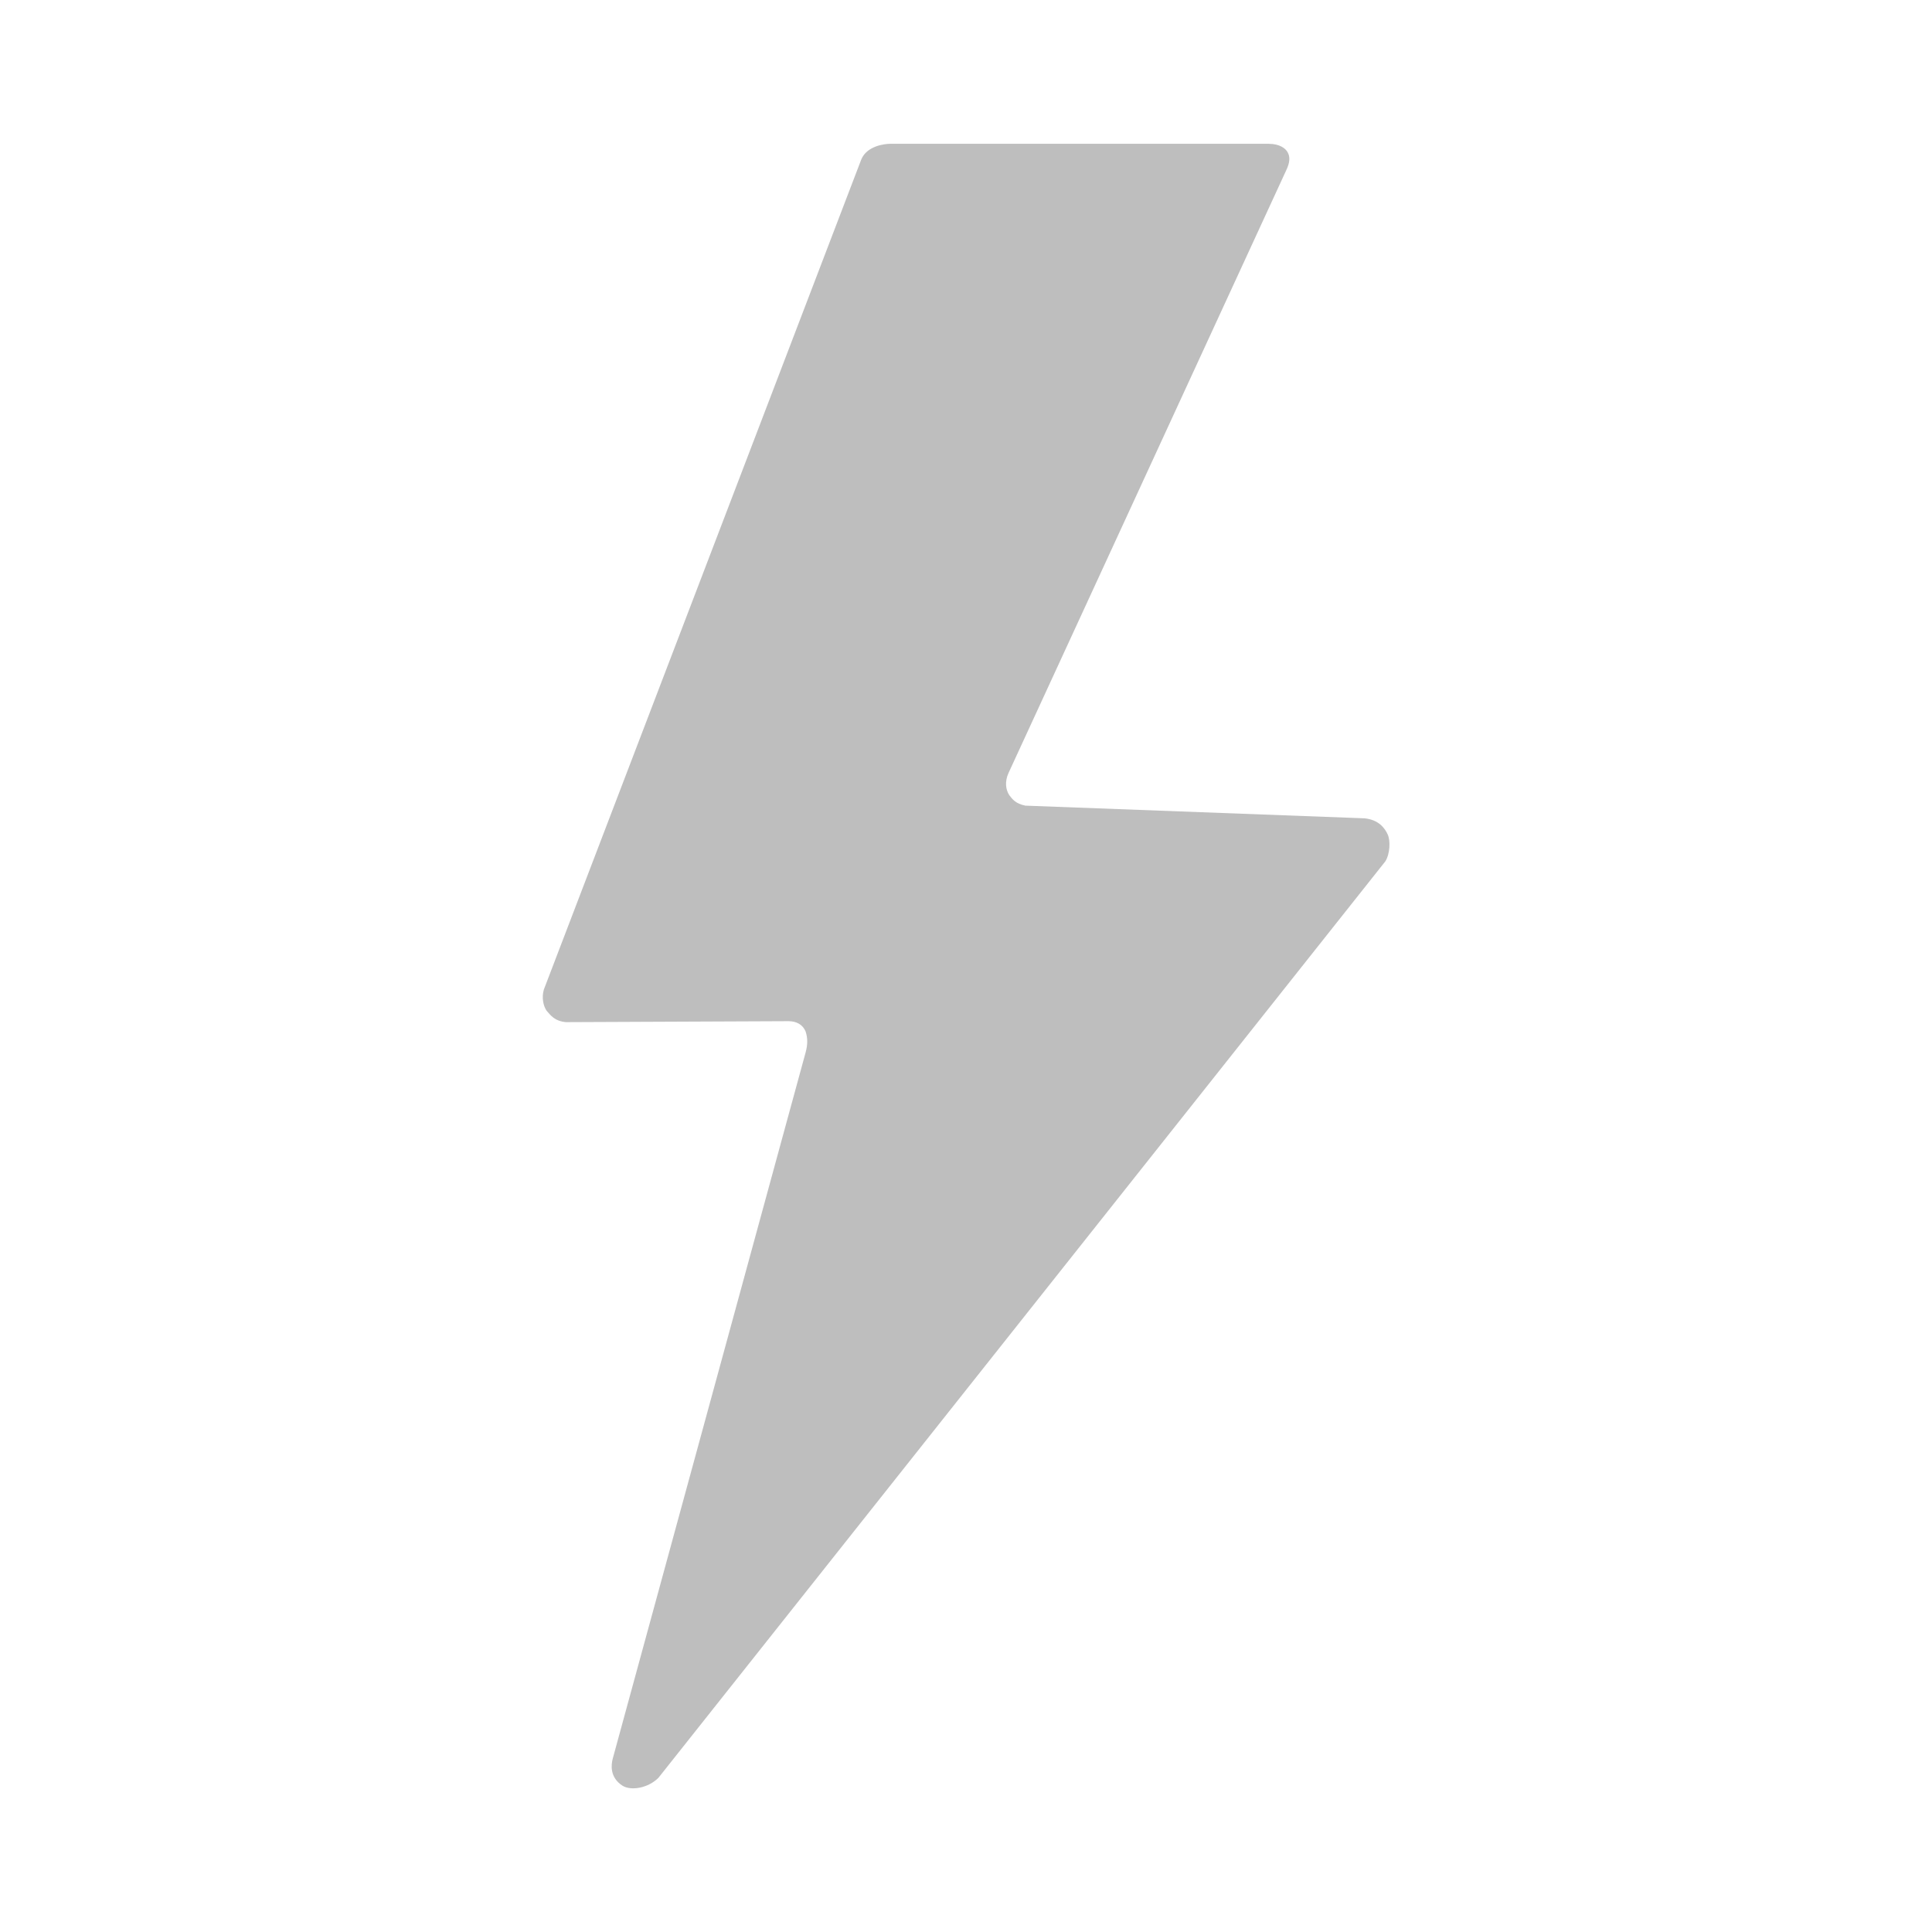
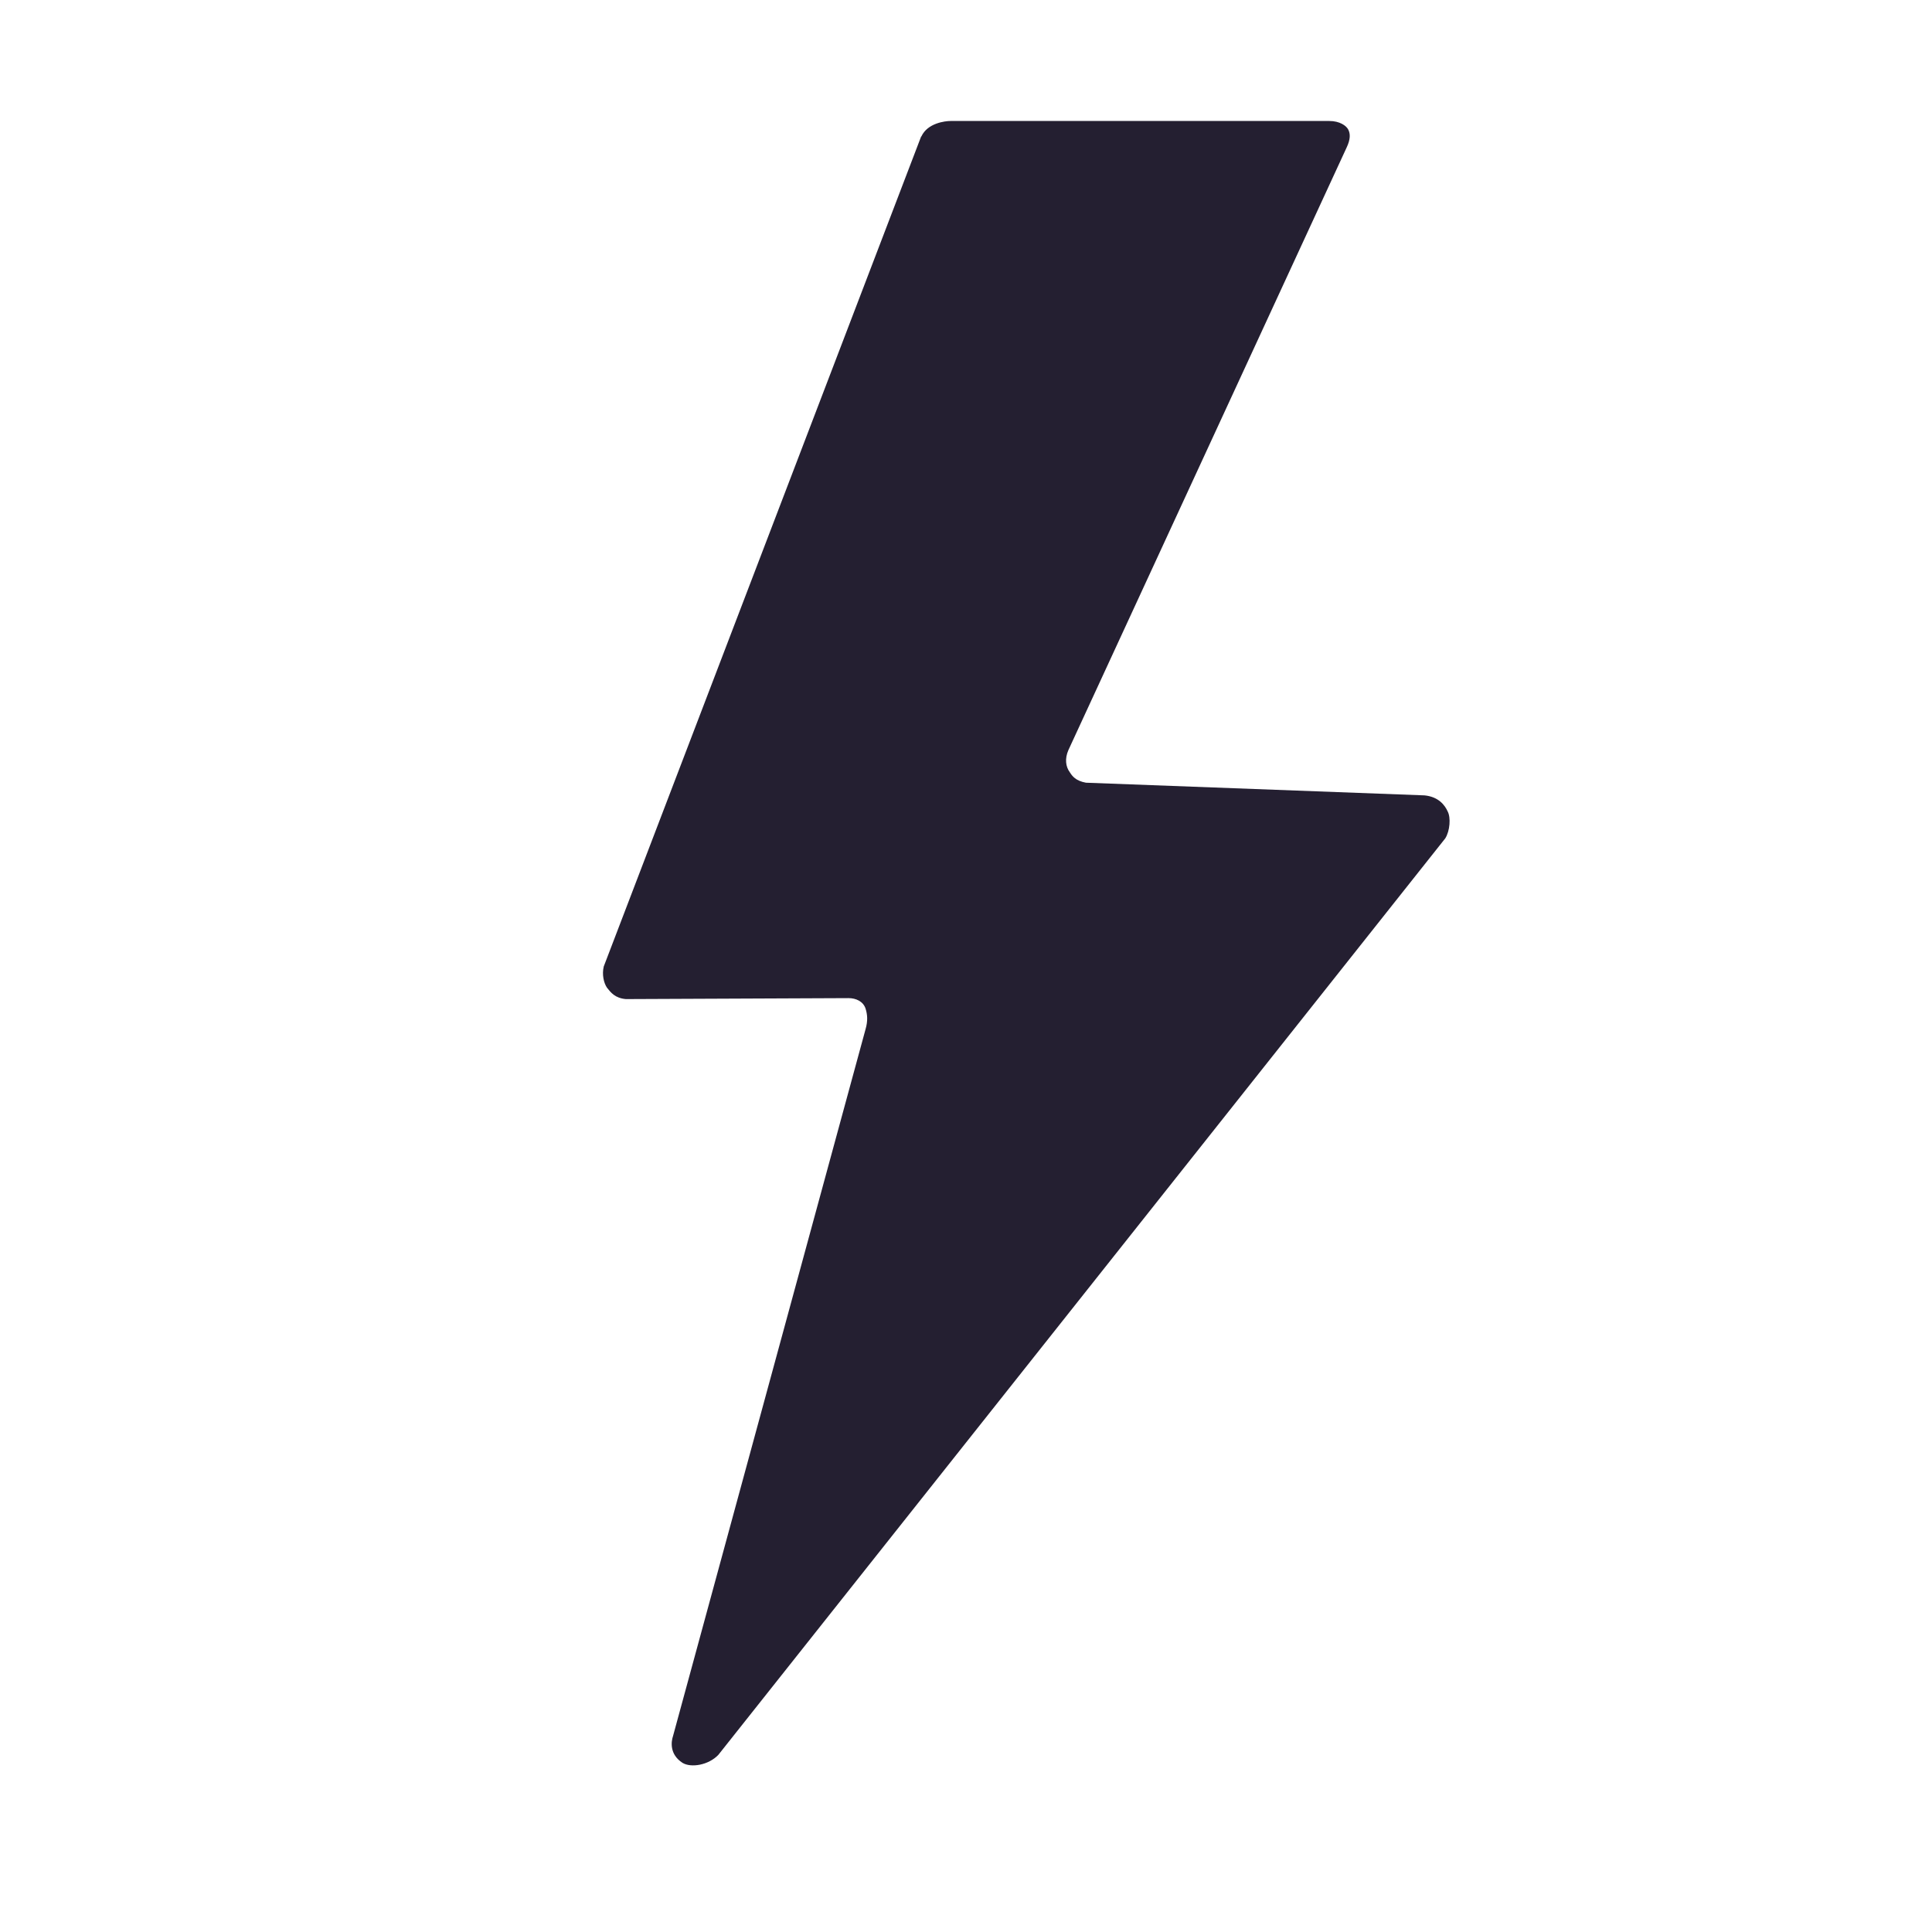
- <svg xmlns="http://www.w3.org/2000/svg" width="16px" height="16px" viewBox="0 0 16 16" version="1.1">
-   <g id="surface211465">
-     <path style=" stroke:none;fill-rule:nonzero;fill:rgb(74.51%,74.51%,74.51%);fill-opacity:1;" d="M 7.133 1.32 L 4.504 8.195 C 4.484 8.262 4.5 8.332 4.527 8.371 C 4.562 8.41 4.594 8.457 4.688 8.465 L 6.531 8.457 C 6.594 8.457 6.648 8.484 6.672 8.543 C 6.688 8.594 6.691 8.645 6.672 8.715 L 5.074 14.566 C 5.062 14.613 5.047 14.719 5.156 14.789 C 5.227 14.832 5.367 14.809 5.453 14.723 L 11.473 7.133 C 11.512 7.07 11.516 6.961 11.492 6.91 C 11.469 6.859 11.418 6.789 11.301 6.777 L 8.492 6.672 C 8.41 6.656 8.383 6.617 8.359 6.586 C 8.328 6.539 8.32 6.473 8.352 6.402 L 10.652 1.41 C 10.684 1.344 10.684 1.297 10.664 1.262 C 10.648 1.23 10.598 1.191 10.508 1.191 L 7.371 1.191 C 7.328 1.191 7.18 1.207 7.133 1.32 Z M 7.133 1.32 " />
-   </g>
+ <svg xmlns="http://www.w3.org/2000/svg" height="16px" viewBox="0 0 16 16" width="16px">
+   <path d="m 7.629 1.129 l -2.629 6.875 c -0.016 0.066 0 0.137 0.027 0.176 c 0.031 0.039 0.066 0.086 0.156 0.094 l 1.844 -0.008 c 0.062 0 0.121 0.027 0.141 0.086 c 0.016 0.051 0.02 0.102 0 0.172 l -1.594 5.852 c -0.016 0.047 -0.031 0.152 0.078 0.223 c 0.07 0.043 0.215 0.02 0.297 -0.066 l 6.02 -7.59 c 0.039 -0.062 0.047 -0.172 0.02 -0.223 c -0.023 -0.051 -0.074 -0.121 -0.191 -0.133 l -2.805 -0.105 c -0.086 -0.016 -0.113 -0.055 -0.133 -0.086 c -0.035 -0.047 -0.043 -0.113 -0.012 -0.184 l 2.305 -4.992 c 0.031 -0.066 0.031 -0.113 0.012 -0.148 c -0.016 -0.031 -0.07 -0.07 -0.156 -0.07 h -3.137 c -0.043 0 -0.191 0.016 -0.242 0.129 z m 0 0" fill="#241f31" />
</svg>
